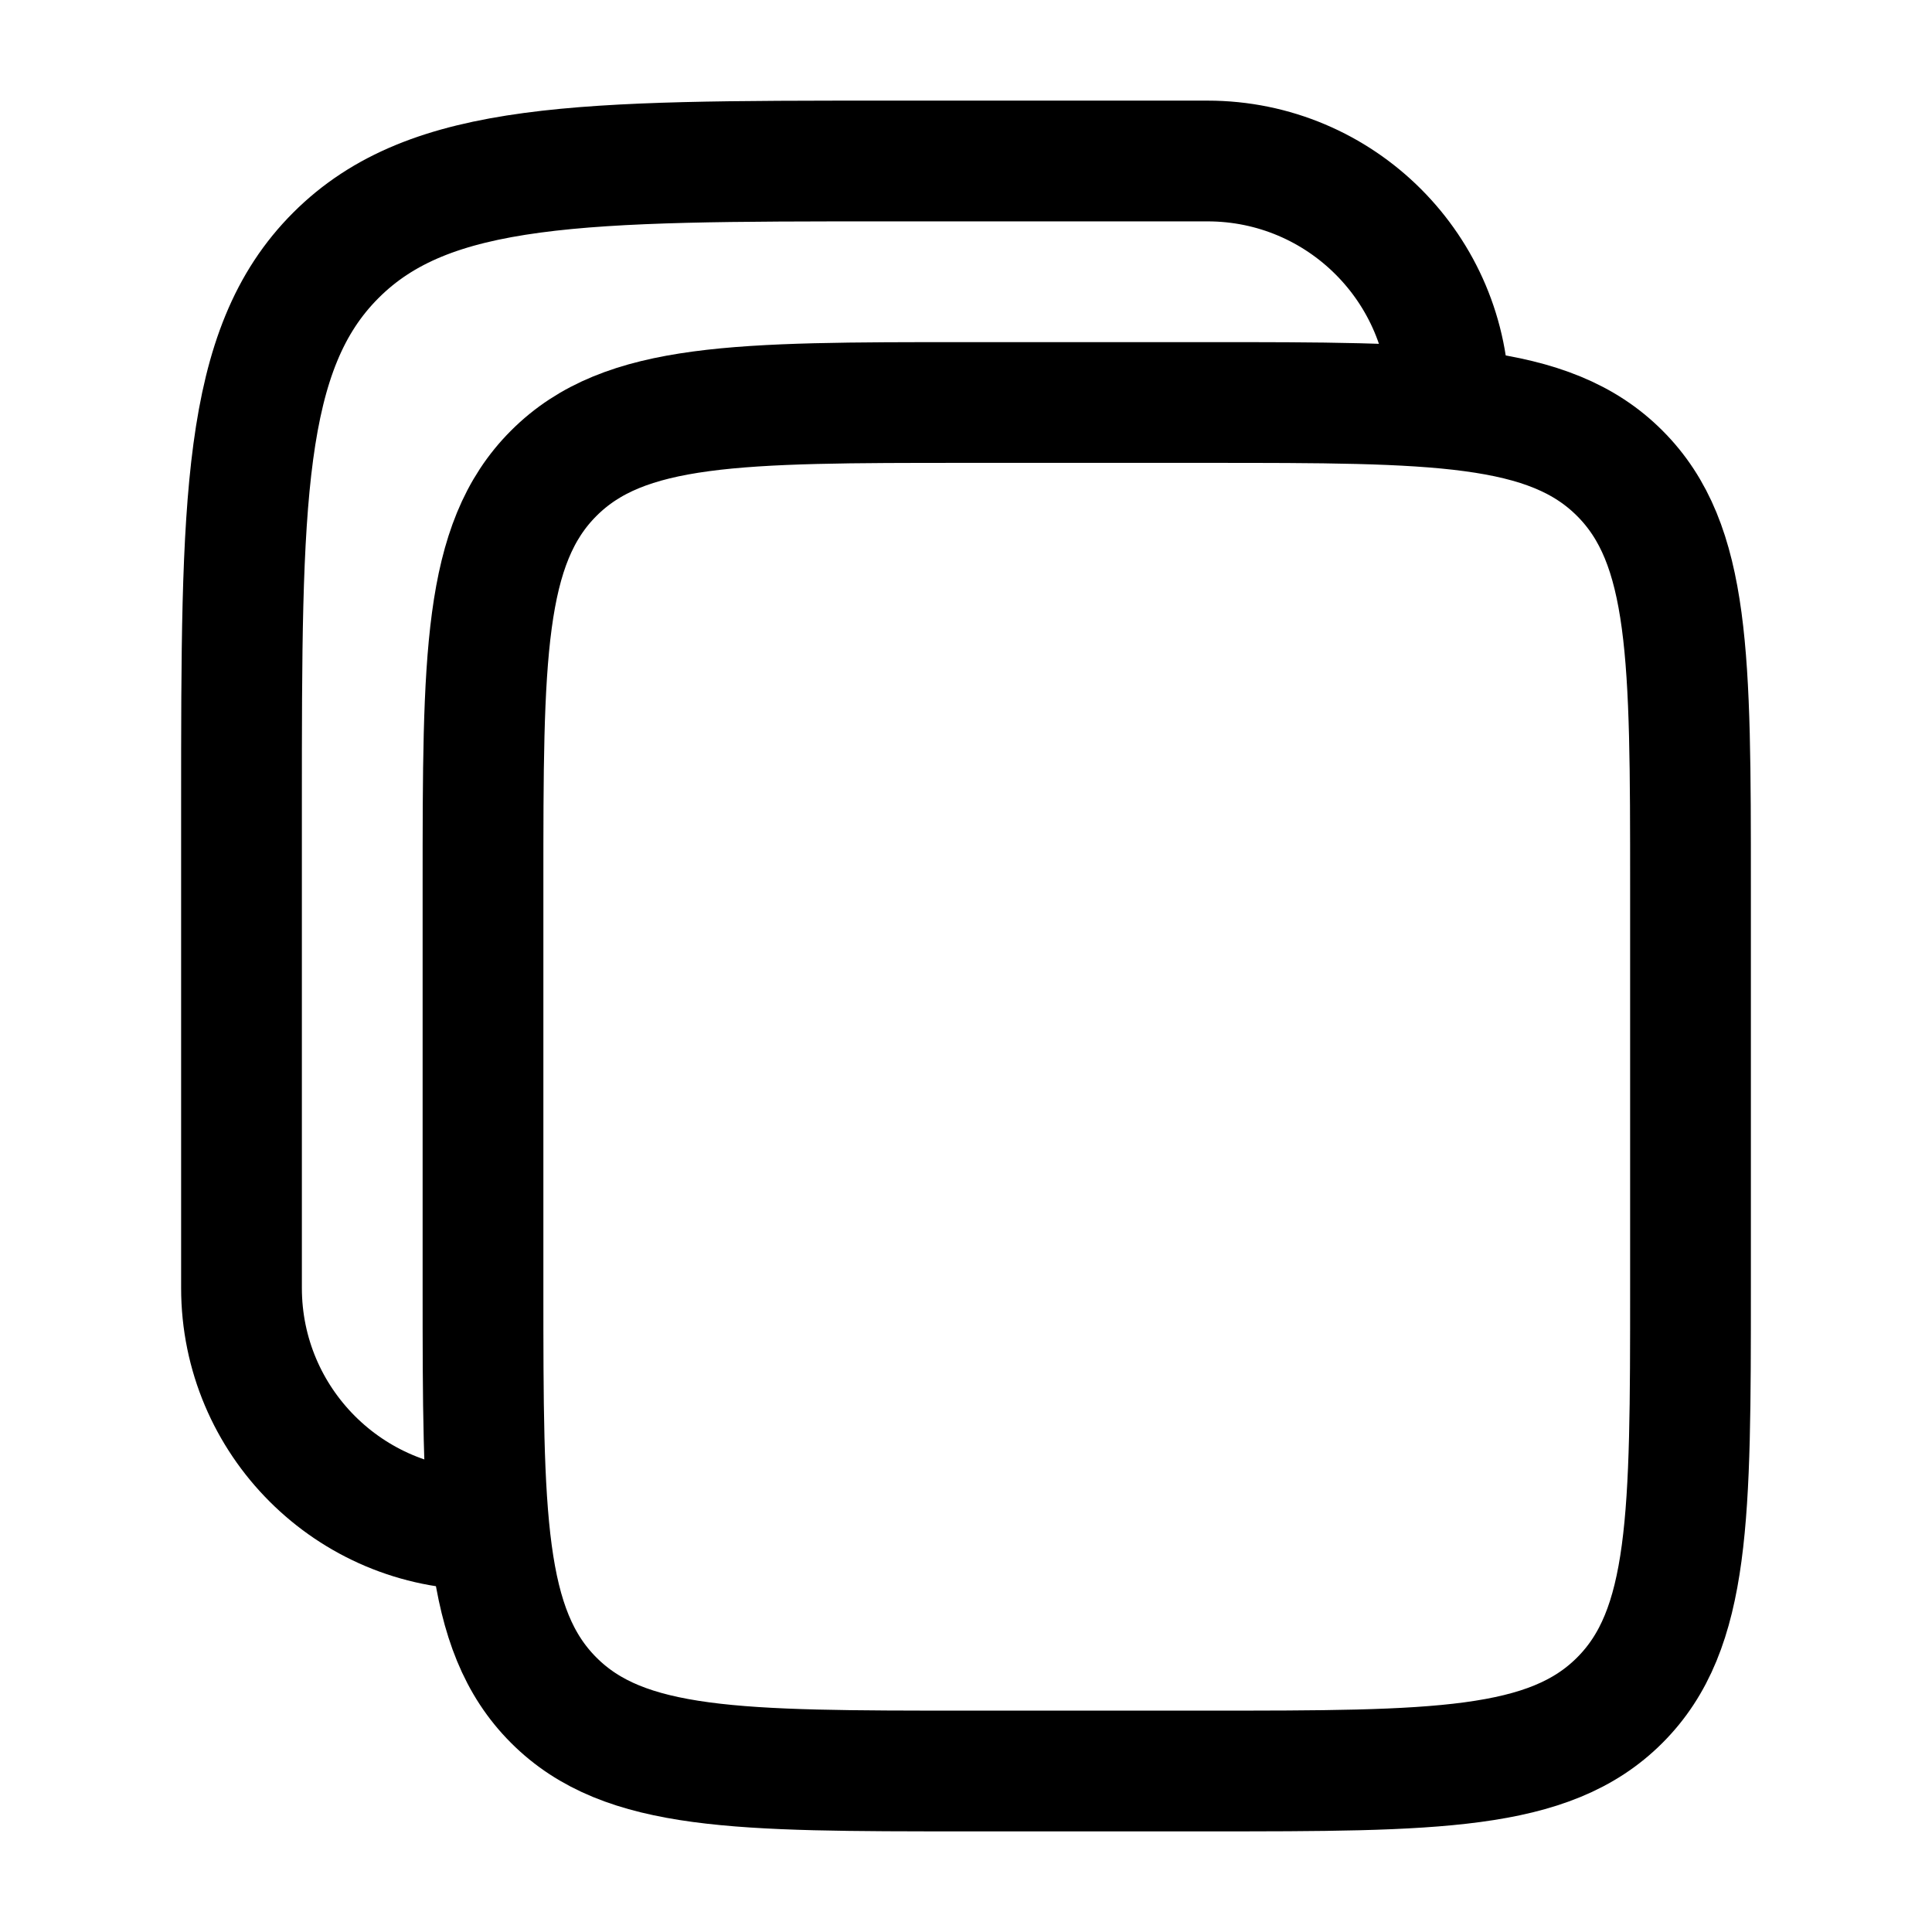
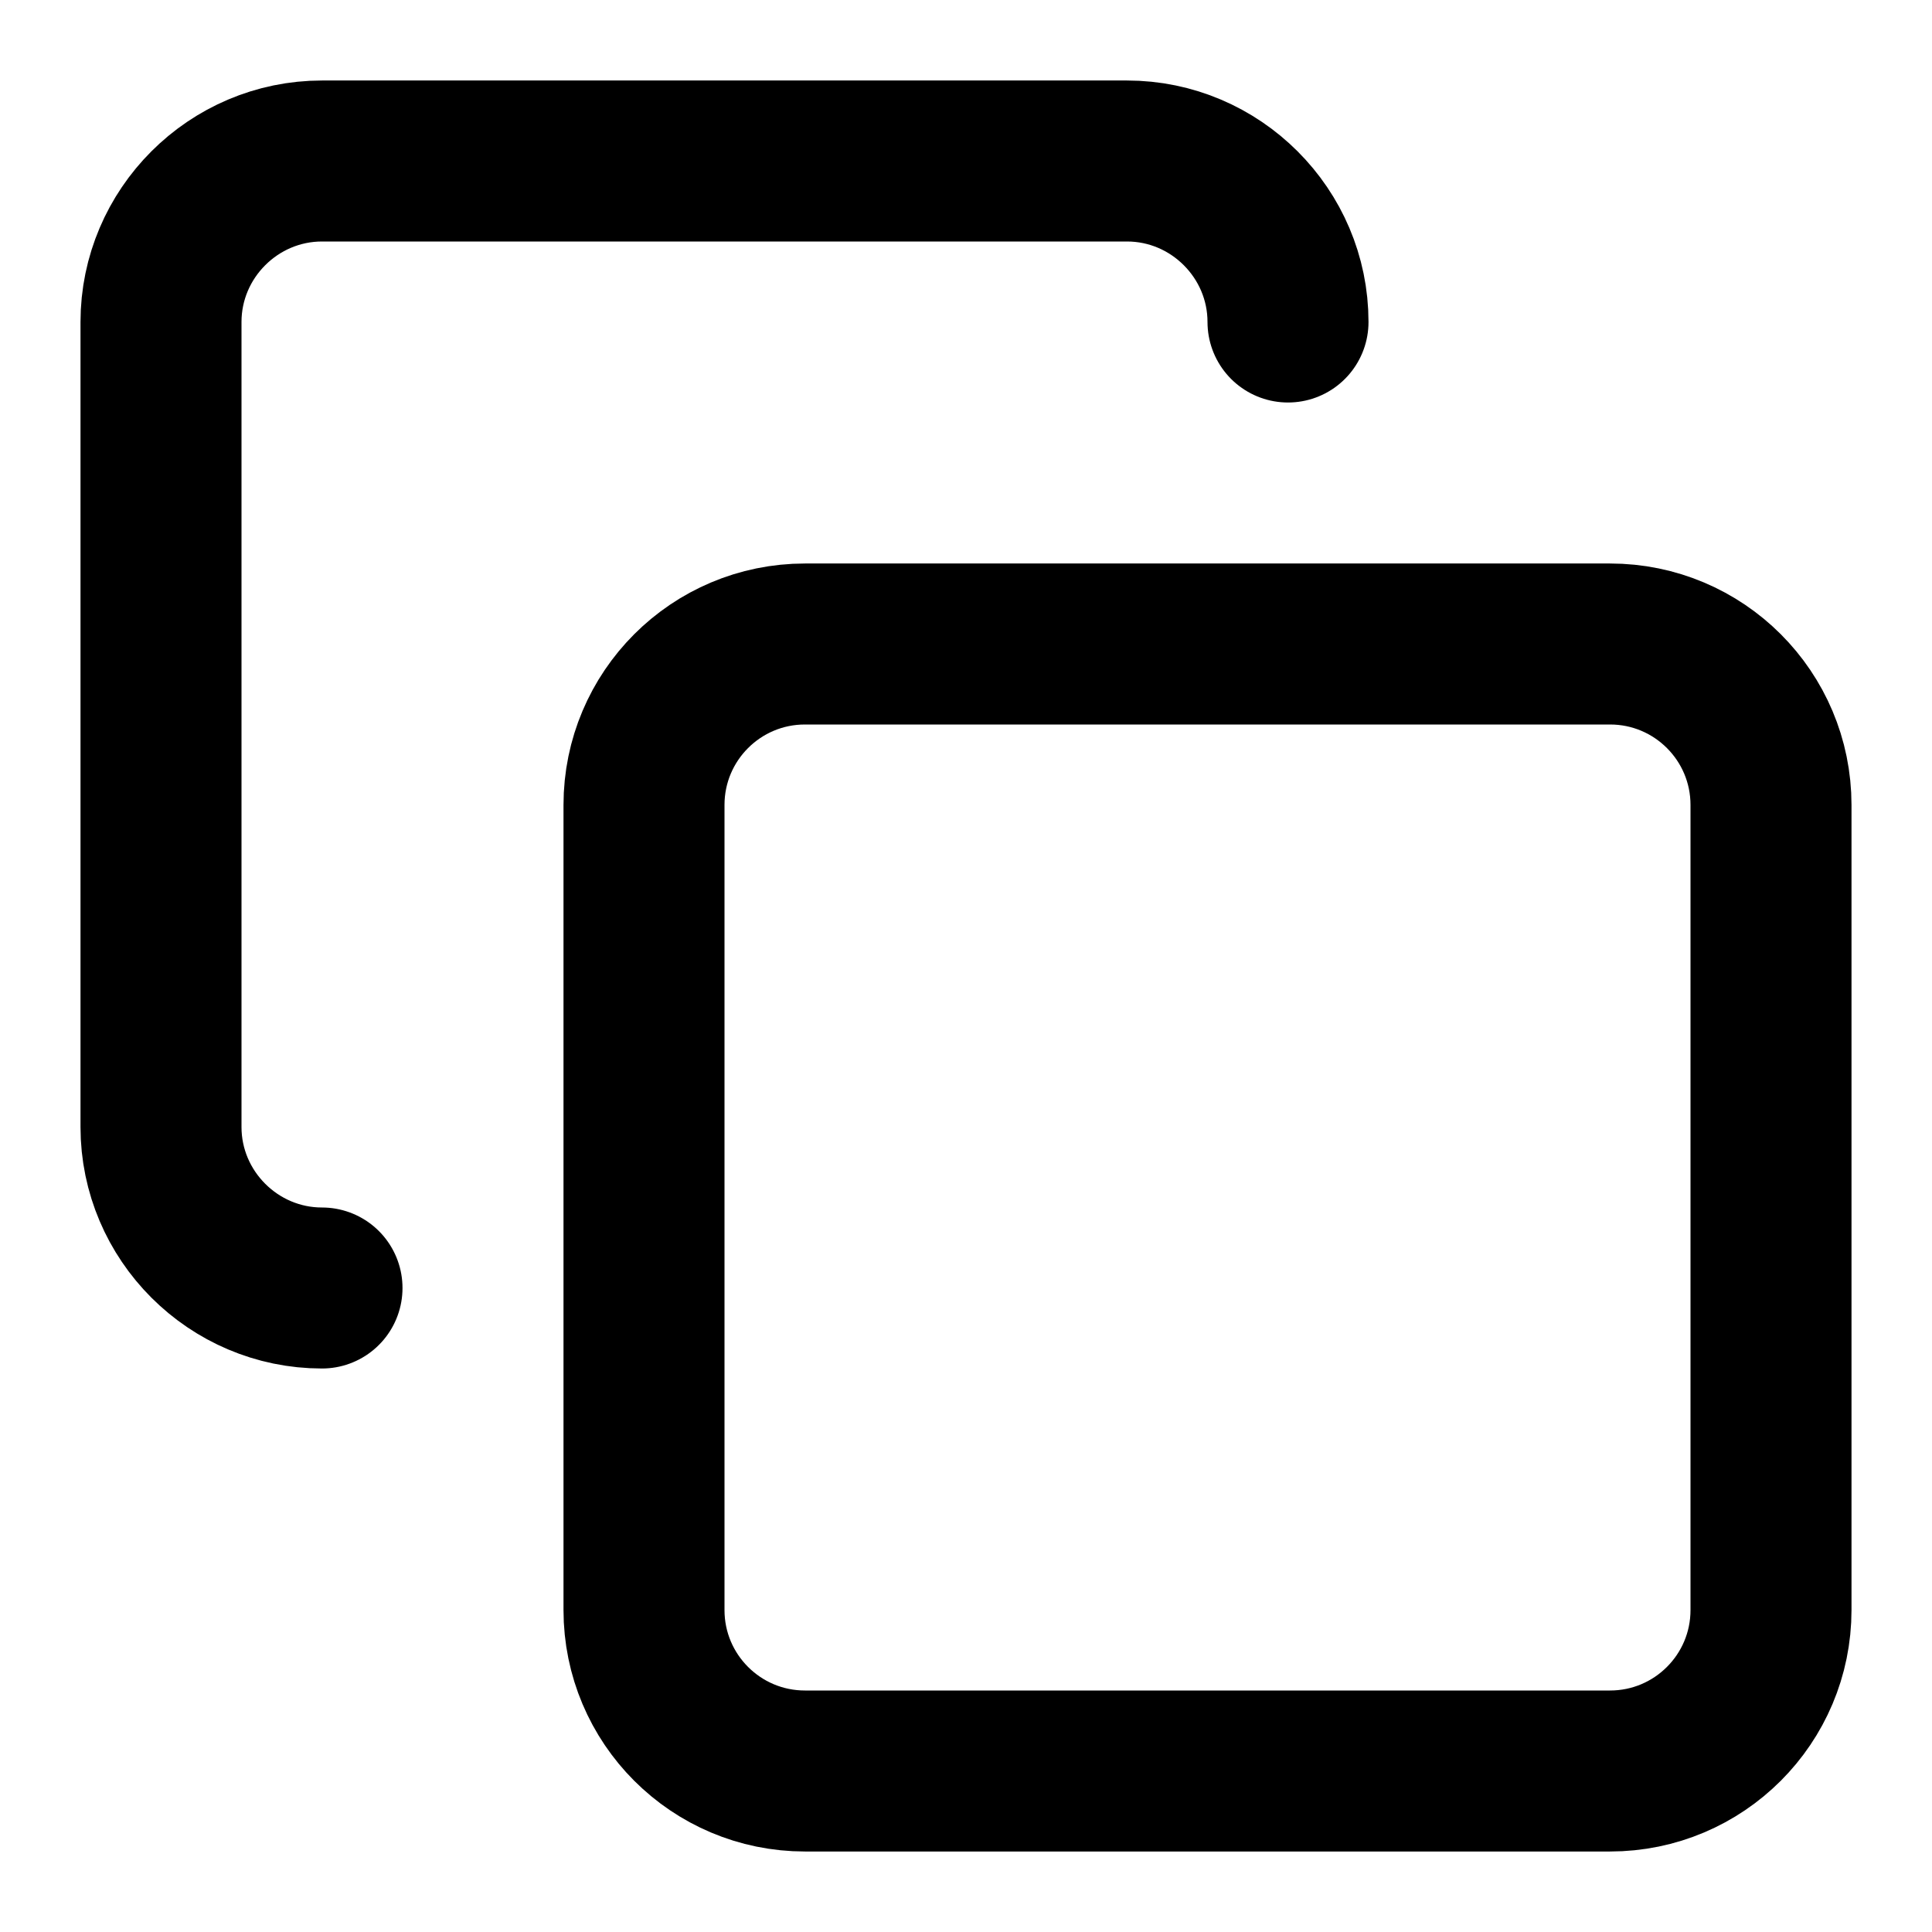
<svg xmlns="http://www.w3.org/2000/svg" width="24" height="24" viewBox="0 0 24 24" fill="none">
-   <path d="M6 11C6 8.172 6 6.757 6.879 5.879C7.757 5 9.172 5 12 5H15C17.828 5 19.243 5 20.121 5.879C21 6.757 21 8.172 21 11V16C21 18.828 21 20.243 20.121 21.121C19.243 22 17.828 22 15 22H12C9.172 22 7.757 22 6.879 21.121C6 20.243 6 18.828 6 16V11Z" stroke="black" stroke-width="1.5" />
-   <path d="M6 19C4.343 19 3 17.657 3 16V10C3 6.229 3 4.343 4.172 3.172C5.343 2 7.229 2 11 2H15C16.657 2 18 3.343 18 5" stroke="black" stroke-width="1.5" />
+   <path d="M20 8H10C8.895 8 8 8.895 8 10V20C8 21.105 8.895 22 10 22H20C21.105 22 22 21.105 22 20V10C22 8.895 21.105 8 20 8Z" stroke="black" stroke-width="2" stroke-linecap="round" stroke-linejoin="round" />
+   <path d="M4 16C2.9 16 2 15.1 2 14V4C2 2.9 2.9 2 4 2H14C15.1 2 16 2.9 16 4" stroke="black" stroke-width="2" stroke-linecap="round" stroke-linejoin="round" />
</svg>
